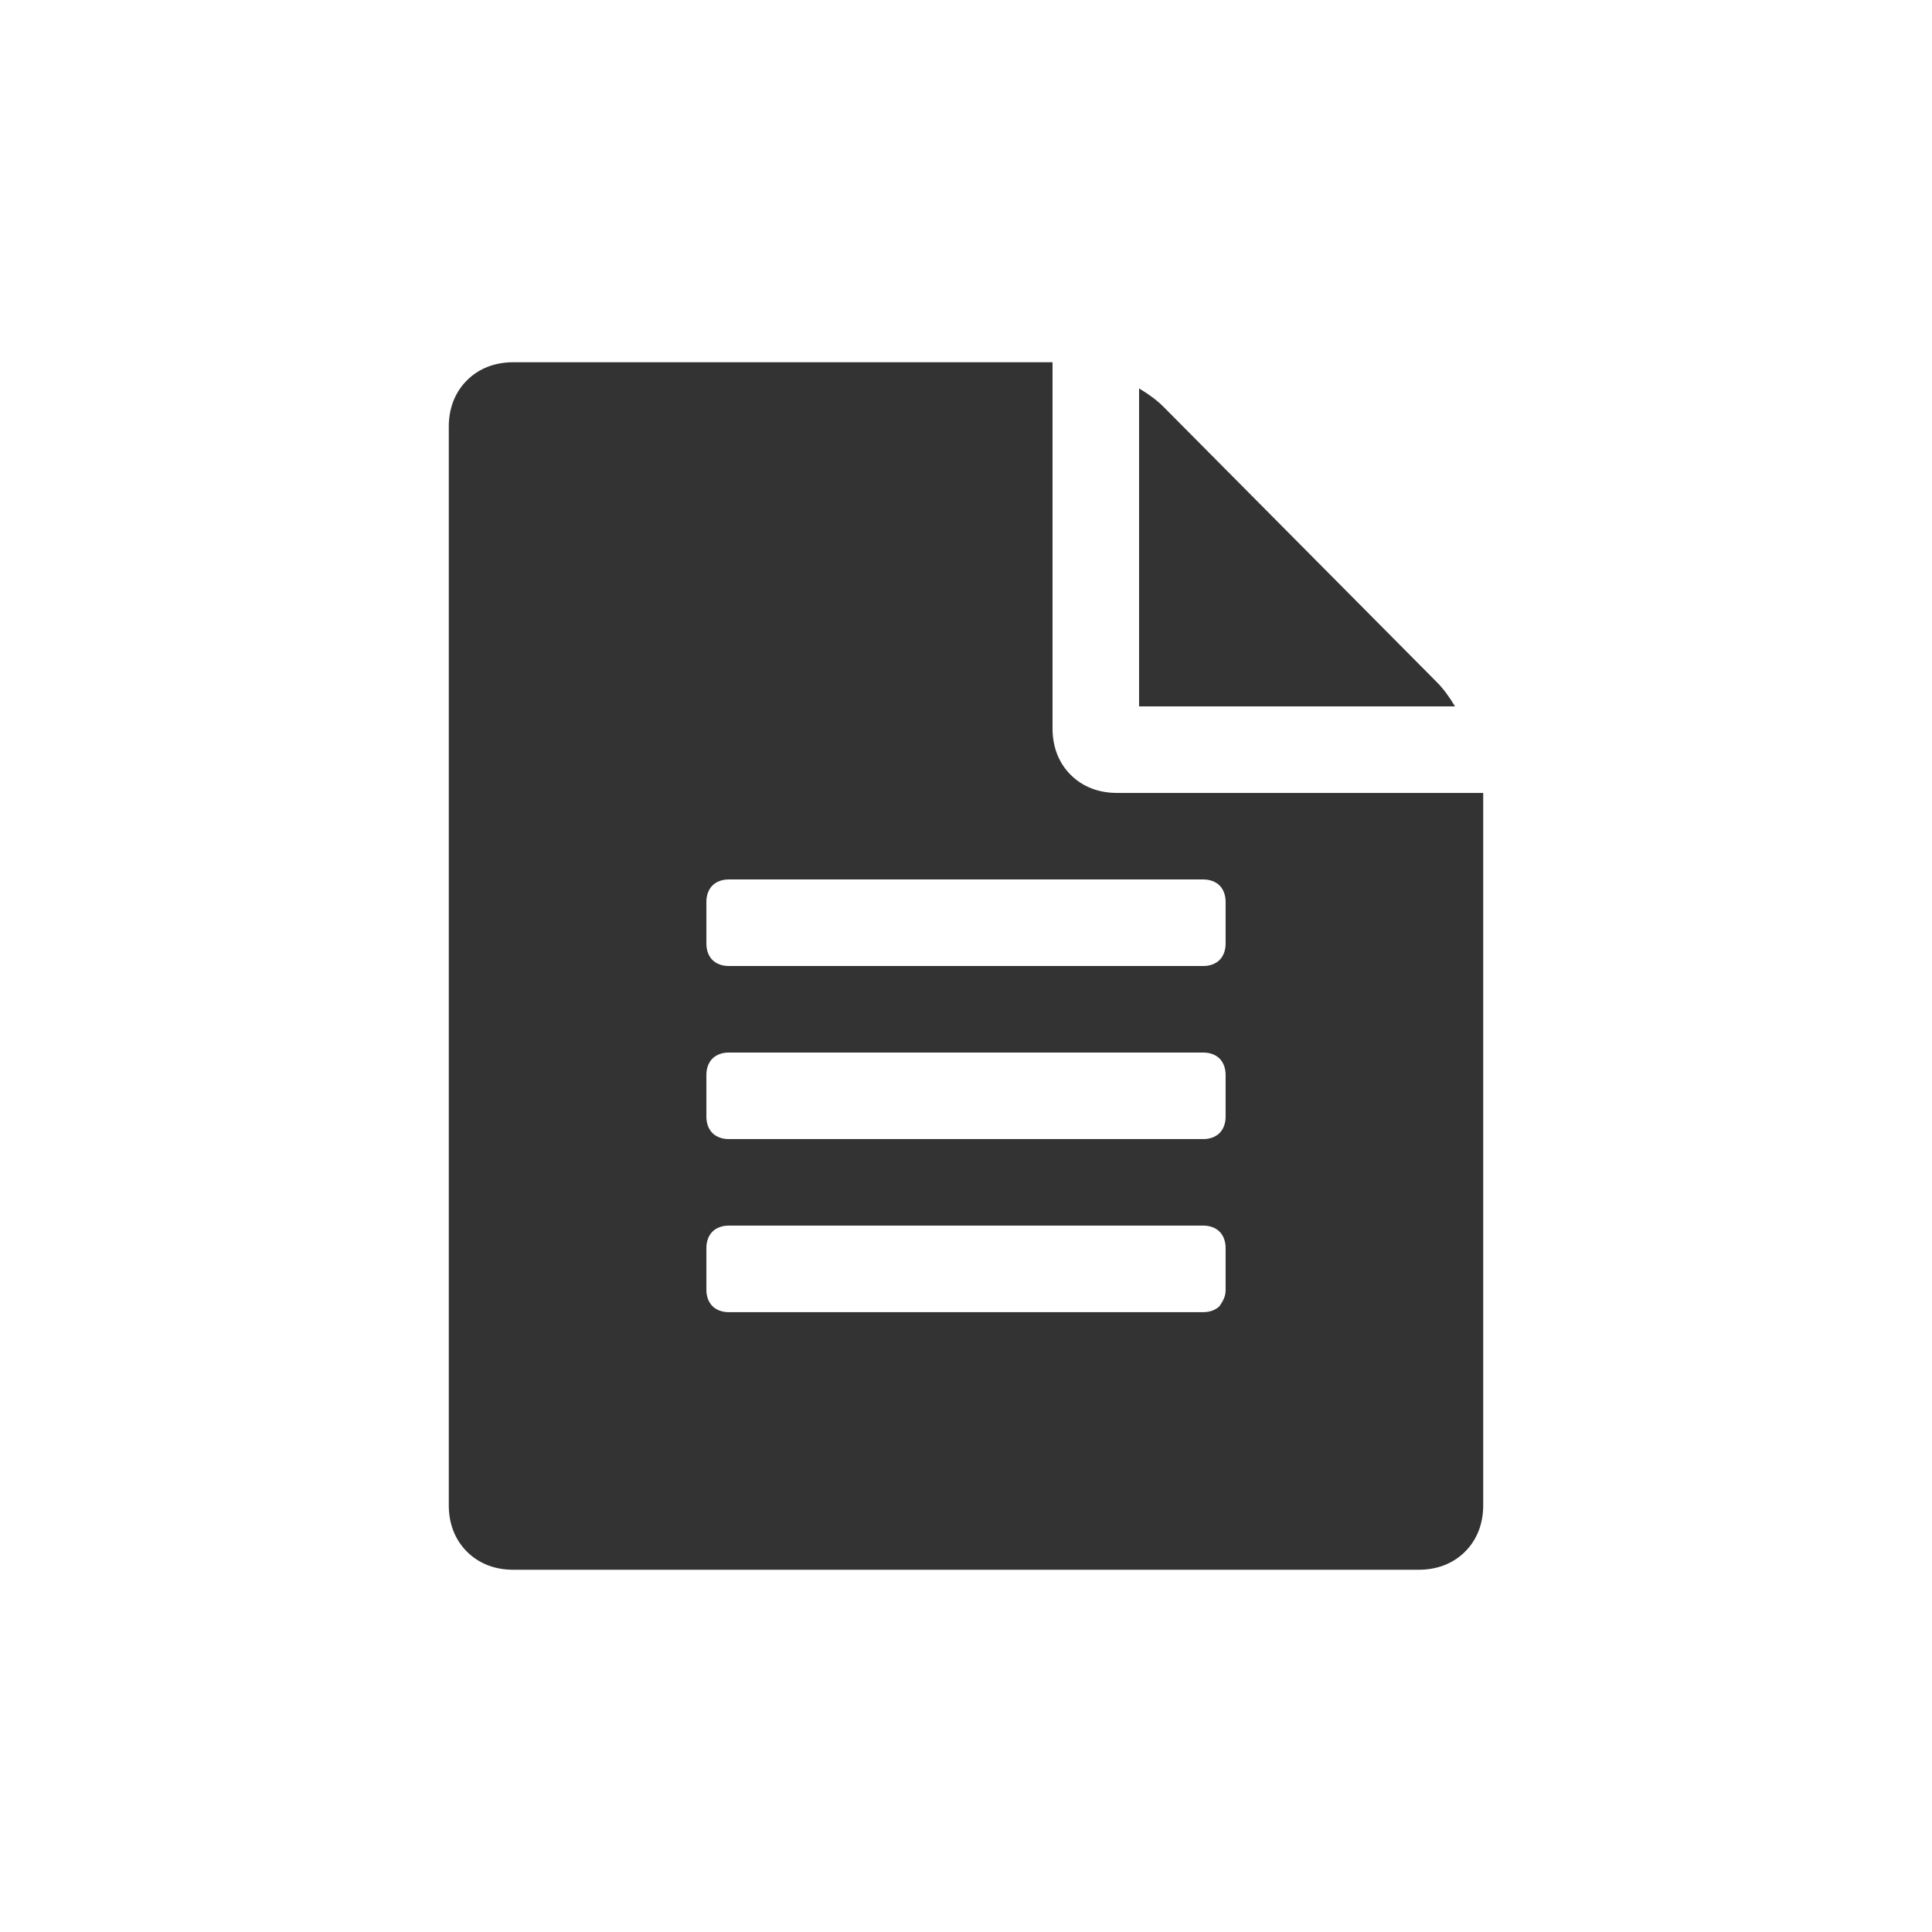
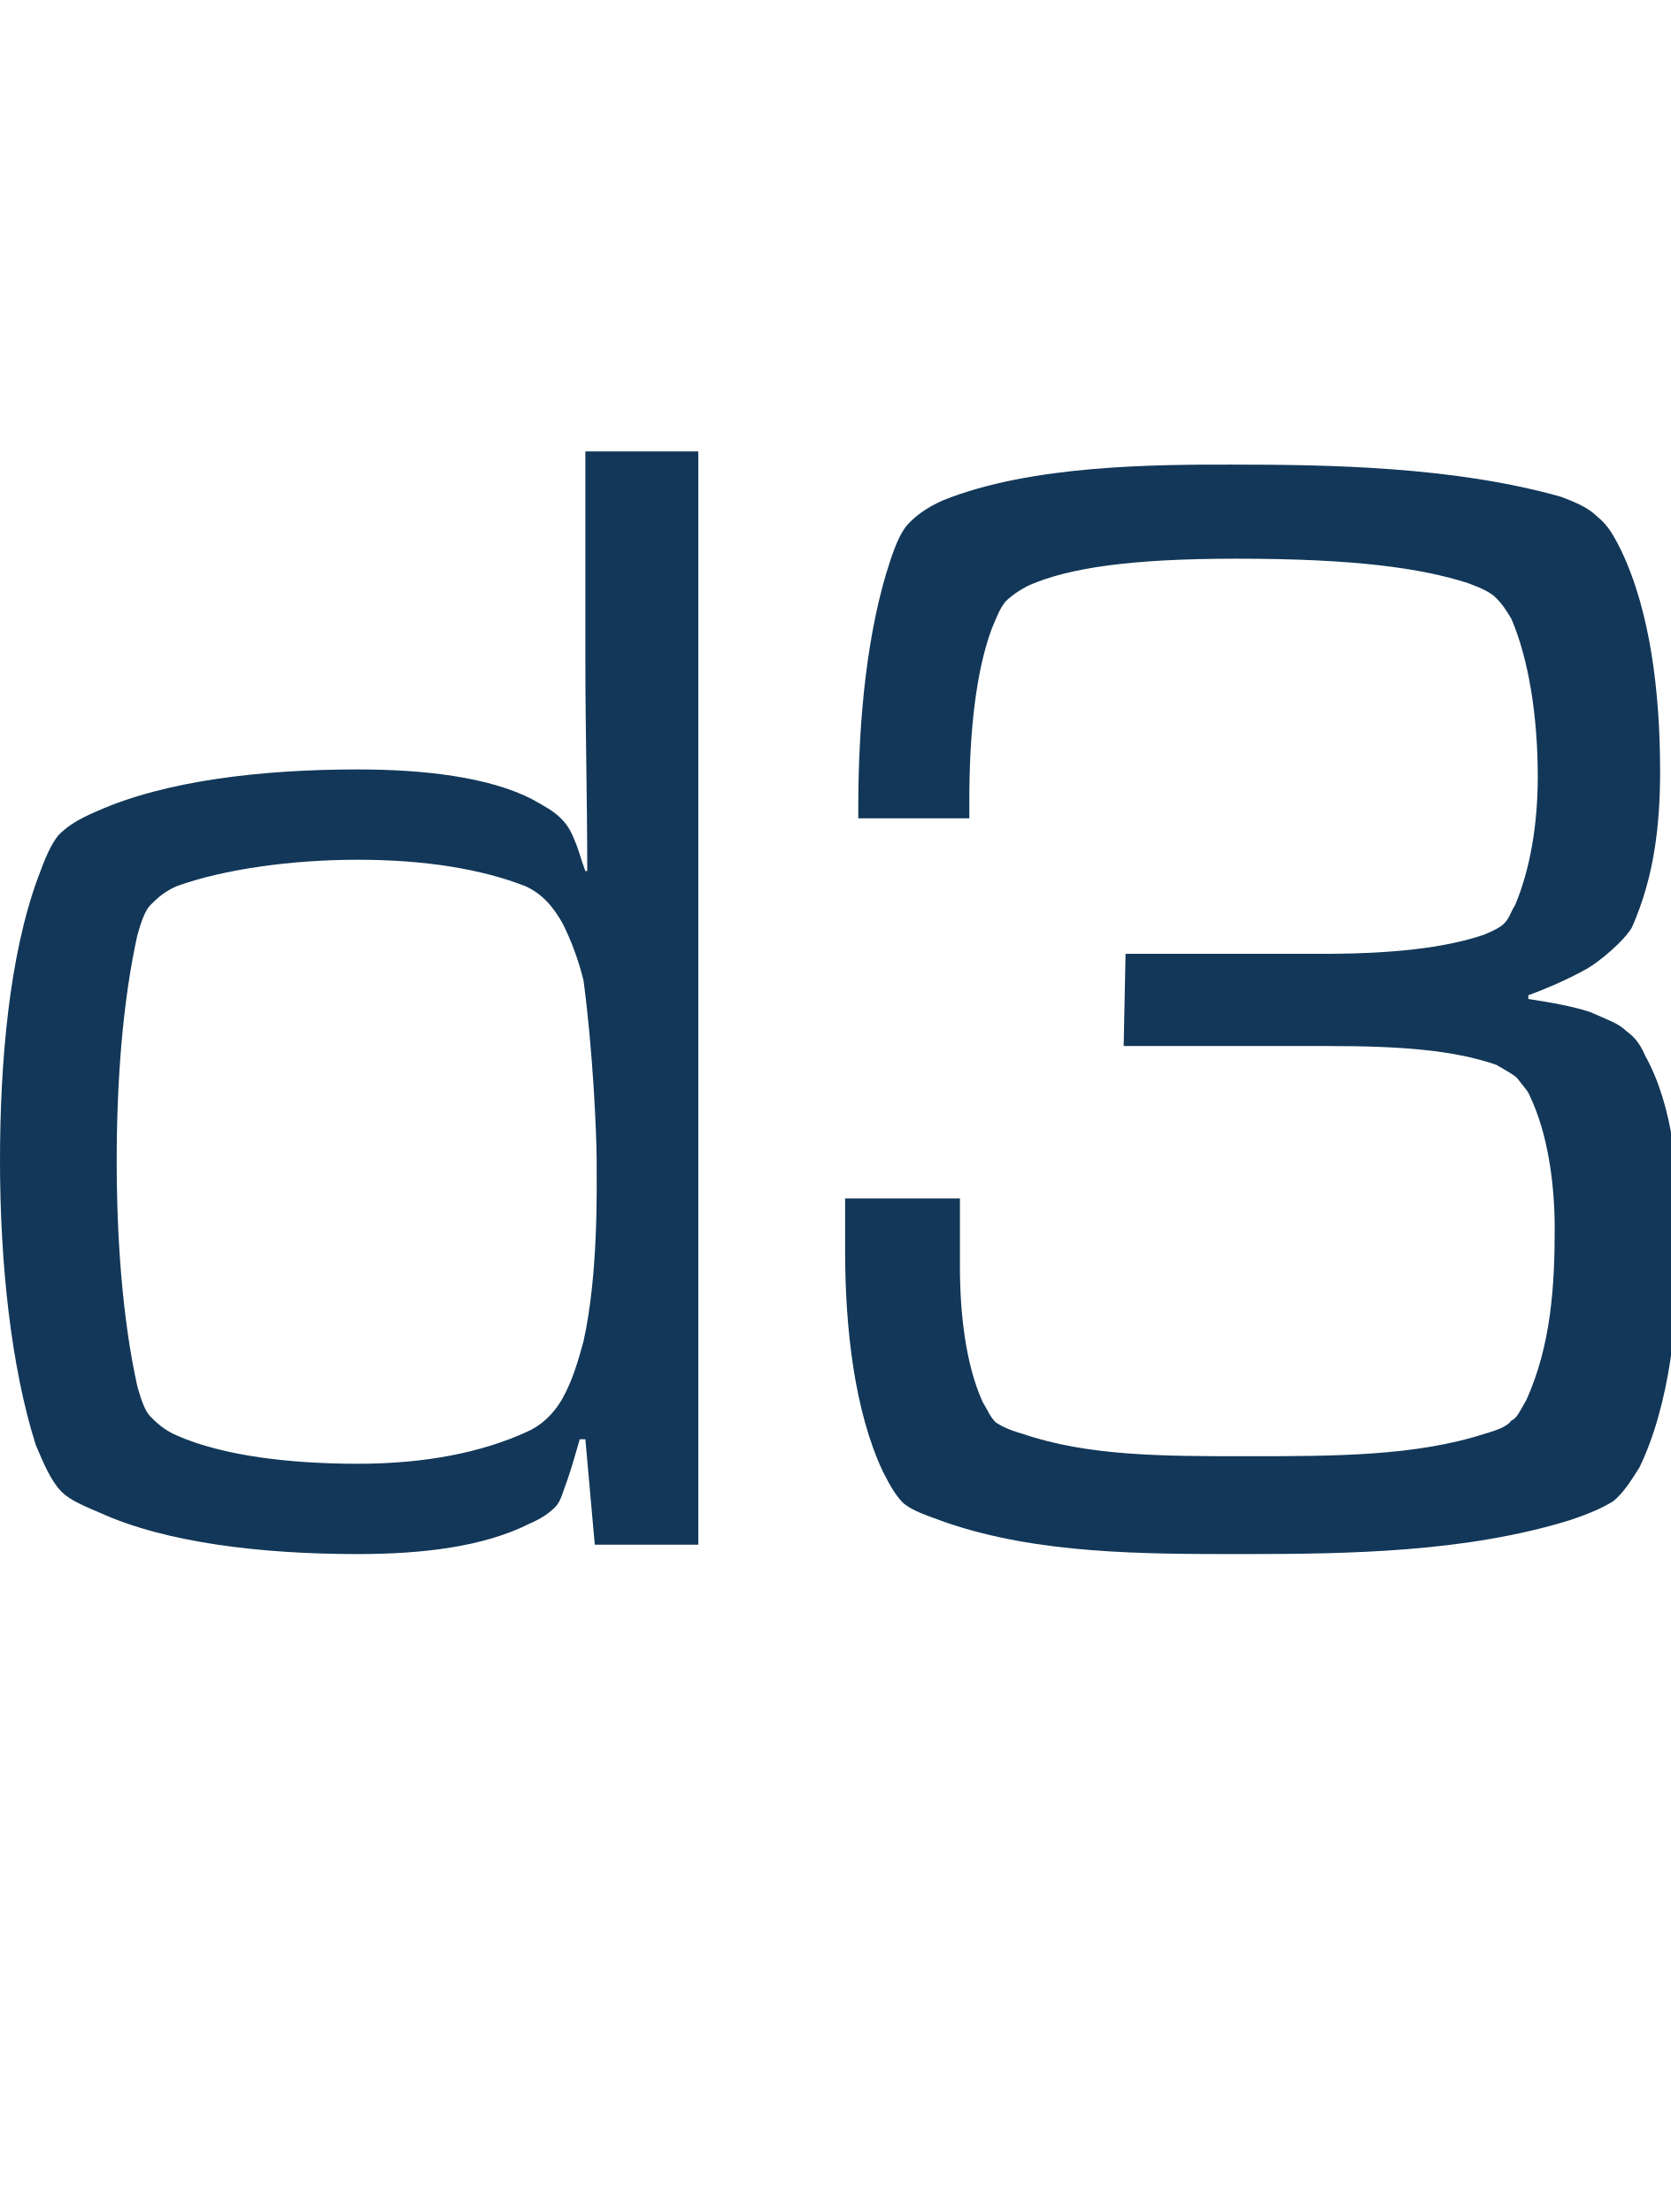
- <svg xmlns="http://www.w3.org/2000/svg" version="1.1" id="Layer_1" x="0px" y="0px" viewBox="0 0 96 96" style="enable-background:new 0 0 96 96;" xml:space="preserve">
-   <style type="text/css">
- 	.st0{fill:#333333;}
- </style>
-   <g id="XMLID_2_">
-     <path id="XMLID_9_" class="st0" d="M71.4,33.9c0.3,0.3,0.6,0.7,0.9,1.2H56.6V19.3c0.5,0.3,0.9,0.6,1.2,0.9L71.4,33.9z M55.5,39.4   h18.2v35.4c0,0.9-0.3,1.7-0.9,2.3S71.4,78,70.5,78h-45c-0.9,0-1.7-0.3-2.3-0.9c-0.6-0.6-0.9-1.4-0.9-2.3V21.2   c0-0.9,0.3-1.7,0.9-2.3c0.6-0.6,1.4-0.9,2.3-0.9h26.8v18.2c0,0.9,0.3,1.7,0.9,2.3C53.8,39.1,54.6,39.4,55.5,39.4z M60.9,64.1v-2.1   c0-0.3-0.1-0.6-0.3-0.8c-0.2-0.2-0.5-0.3-0.8-0.3H36.2c-0.3,0-0.6,0.1-0.8,0.3c-0.2,0.2-0.3,0.5-0.3,0.8v2.1c0,0.3,0.1,0.6,0.3,0.8   c0.2,0.2,0.5,0.3,0.8,0.3h23.6c0.3,0,0.6-0.1,0.8-0.3C60.8,64.6,60.9,64.4,60.9,64.1z M60.9,55.5v-2.1c0-0.3-0.1-0.6-0.3-0.8   c-0.2-0.2-0.5-0.3-0.8-0.3H36.2c-0.3,0-0.6,0.1-0.8,0.3c-0.2,0.2-0.3,0.5-0.3,0.8v2.1c0,0.3,0.1,0.6,0.3,0.8   c0.2,0.2,0.5,0.3,0.8,0.3h23.6c0.3,0,0.6-0.1,0.8-0.3C60.8,56.1,60.9,55.8,60.9,55.5z M60.9,46.9v-2.1c0-0.3-0.1-0.6-0.3-0.8   c-0.2-0.2-0.5-0.3-0.8-0.3H36.2c-0.3,0-0.6,0.1-0.8,0.3c-0.2,0.2-0.3,0.5-0.3,0.8v2.1c0,0.3,0.1,0.6,0.3,0.8   c0.2,0.2,0.5,0.3,0.8,0.3h23.6c0.3,0,0.6-0.1,0.8-0.3C60.8,47.5,60.9,47.2,60.9,46.9z" />
+ <svg xmlns="http://www.w3.org/2000/svg" width="37" height="49" viewBox="0 0 37 49" version="1.1">
+   <defs id="SvgjsDefs1010" />
+   <g id="SvgjsG1011" featurekey="root" fill="#edc5a1" />
+   <g id="SvgjsG1012" featurekey="text1" fill="#123758" transform="matrix(2.084106,0,0,2.084106,-1.333829,-7.464807)">
+     <path d="M4.44 19.14 c0.72 0 1.32 -0.12 1.8 -0.34 c0.14 -0.06 0.28 -0.18 0.38 -0.36 s0.16 -0.38 0.22 -0.6 c0.16 -0.72 0.14 -1.64 0.14 -1.92 s-0.04 -1.18 -0.14 -1.92 c-0.06 -0.24 -0.14 -0.44 -0.22 -0.6 c-0.1 -0.18 -0.22 -0.32 -0.4 -0.4 c-0.46 -0.18 -1.06 -0.28 -1.78 -0.28 c-0.7 0 -1.42 0.1 -1.92 0.28 c-0.14 0.06 -0.22 0.14 -0.28 0.2 s-0.1 0.18 -0.14 0.32 c-0.16 0.72 -0.22 1.58 -0.22 2.4 s0.06 1.68 0.22 2.4 c0.04 0.14 0.08 0.26 0.14 0.32 s0.14 0.14 0.28 0.2 c0.5 0.22 1.22 0.3 1.92 0.3 z M6.86 18.88 l-0.06 0 c-0.04 0.14 -0.08 0.28 -0.12 0.4 c-0.06 0.16 -0.08 0.26 -0.14 0.32 s-0.14 0.12 -0.28 0.18 c-0.48 0.24 -1.12 0.32 -1.82 0.32 c-1.02 0 -2.04 -0.12 -2.74 -0.44 c-0.24 -0.1 -0.36 -0.16 -0.44 -0.26 s-0.14 -0.22 -0.24 -0.46 c-0.26 -0.82 -0.38 -1.92 -0.38 -3.02 c0 -1.06 0.1 -2.18 0.4 -3 c0.08 -0.22 0.14 -0.36 0.22 -0.46 c0.08 -0.08 0.18 -0.16 0.42 -0.26 c0.72 -0.32 1.74 -0.44 2.76 -0.44 c0.7 0 1.4 0.08 1.86 0.32 c0.14 0.08 0.22 0.12 0.3 0.2 c0.06 0.06 0.1 0.12 0.14 0.22 c0.06 0.14 0.06 0.18 0.12 0.34 l0.02 0 c0 -0.78 -0.02 -1.5 -0.02 -2.24 l0 -2.22 l1.2 0 l0 11.62 l-1.1 0 z M13.88 19.06 c0.94 0 1.8 0 2.54 -0.24 c0.14 -0.04 0.24 -0.08 0.28 -0.14 c0.06 -0.02 0.1 -0.12 0.16 -0.22 c0.26 -0.58 0.3 -1.2 0.3 -1.82 c0 -0.5 -0.08 -1.02 -0.26 -1.4 c-0.02 -0.06 -0.08 -0.12 -0.14 -0.2 c-0.04 -0.04 -0.12 -0.08 -0.22 -0.14 c-0.46 -0.16 -1.04 -0.2 -1.78 -0.2 l-2.18 0 l0.02 -0.98 l2.1 0 c0.72 0 1.28 -0.06 1.7 -0.2 c0.1 -0.04 0.18 -0.08 0.22 -0.12 c0.06 -0.06 0.06 -0.1 0.12 -0.2 c0.16 -0.38 0.24 -0.86 0.24 -1.36 c0 -0.66 -0.1 -1.26 -0.28 -1.68 c-0.06 -0.1 -0.1 -0.16 -0.16 -0.22 s-0.14 -0.1 -0.3 -0.16 c-0.5 -0.16 -1.2 -0.26 -2.46 -0.26 c-1.14 0 -1.78 0.1 -2.2 0.28 c-0.12 0.06 -0.2 0.12 -0.26 0.18 c-0.06 0.08 -0.08 0.14 -0.14 0.28 c-0.18 0.48 -0.24 1.16 -0.24 1.82 l0 0.2 l-1.18 0 l0 -0.12 c0 -0.96 0.1 -1.9 0.34 -2.62 c0.06 -0.18 0.12 -0.32 0.2 -0.4 s0.18 -0.16 0.36 -0.24 c0.94 -0.38 2.28 -0.38 3.06 -0.38 c1.04 0 2.36 0.02 3.5 0.34 c0.22 0.08 0.32 0.14 0.4 0.22 c0.1 0.08 0.16 0.18 0.24 0.34 c0.32 0.66 0.42 1.54 0.42 2.36 c0 0.56 -0.06 1.12 -0.3 1.66 c-0.08 0.14 -0.34 0.36 -0.48 0.44 c-0.18 0.1 -0.4 0.2 -0.62 0.28 l0 0.04 c0.26 0.04 0.48 0.08 0.66 0.14 c0.18 0.08 0.3 0.12 0.38 0.2 c0.08 0.06 0.14 0.12 0.2 0.26 c0.3 0.54 0.36 1.26 0.36 1.92 c0 0.88 -0.1 1.8 -0.42 2.46 c-0.1 0.16 -0.18 0.28 -0.28 0.36 c-0.1 0.06 -0.22 0.12 -0.46 0.2 c-1.1 0.34 -2.34 0.36 -3.48 0.36 c-1.06 0 -2.18 0 -3.16 -0.34 c-0.22 -0.08 -0.34 -0.12 -0.44 -0.2 c-0.08 -0.08 -0.14 -0.18 -0.22 -0.34 c-0.3 -0.64 -0.4 -1.52 -0.4 -2.34 l0 -0.56 l1.22 0 l0 0.72 c0 0.5 0.06 1.04 0.24 1.44 c0.06 0.1 0.08 0.16 0.14 0.22 c0.06 0.04 0.14 0.08 0.28 0.12 c0.7 0.24 1.5 0.24 2.38 0.24 z" />
+   </g>
+   <g id="SvgjsG1013" featurekey="text3" fill="#123758" transform="matrix(0.4,0,0,0.4,19,49)">
+     <path d="" />
  </g>
</svg>
